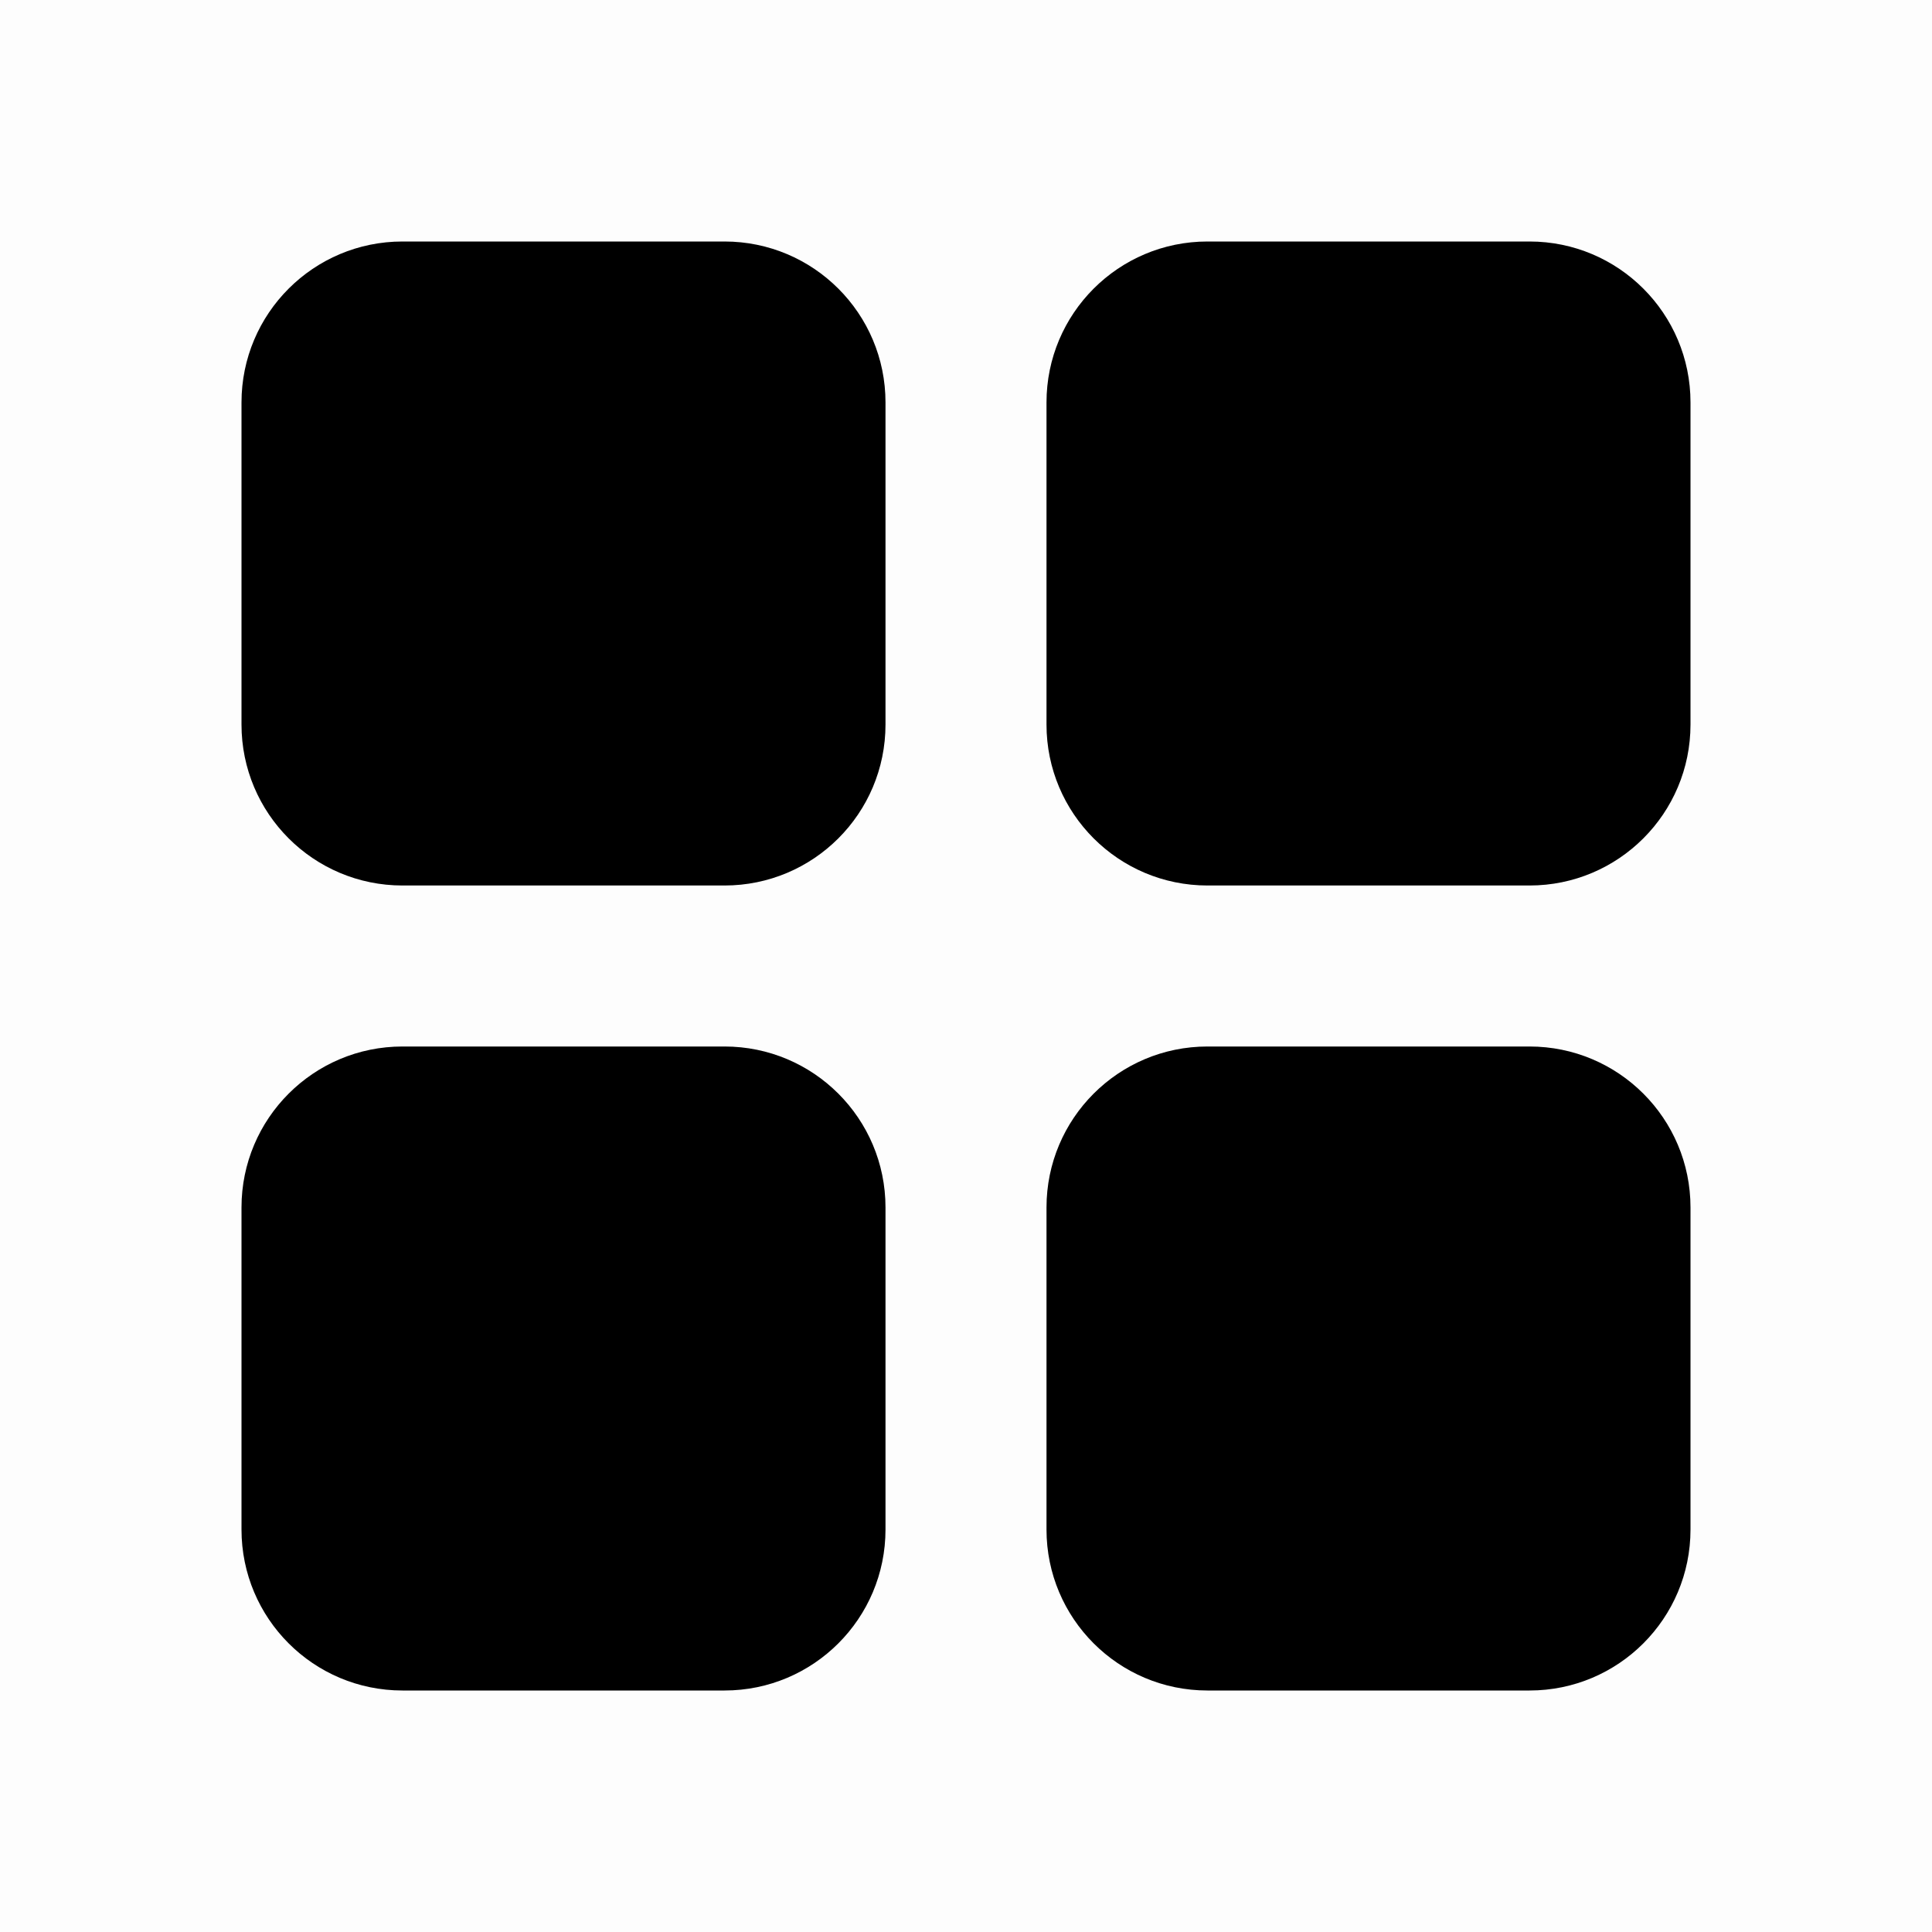
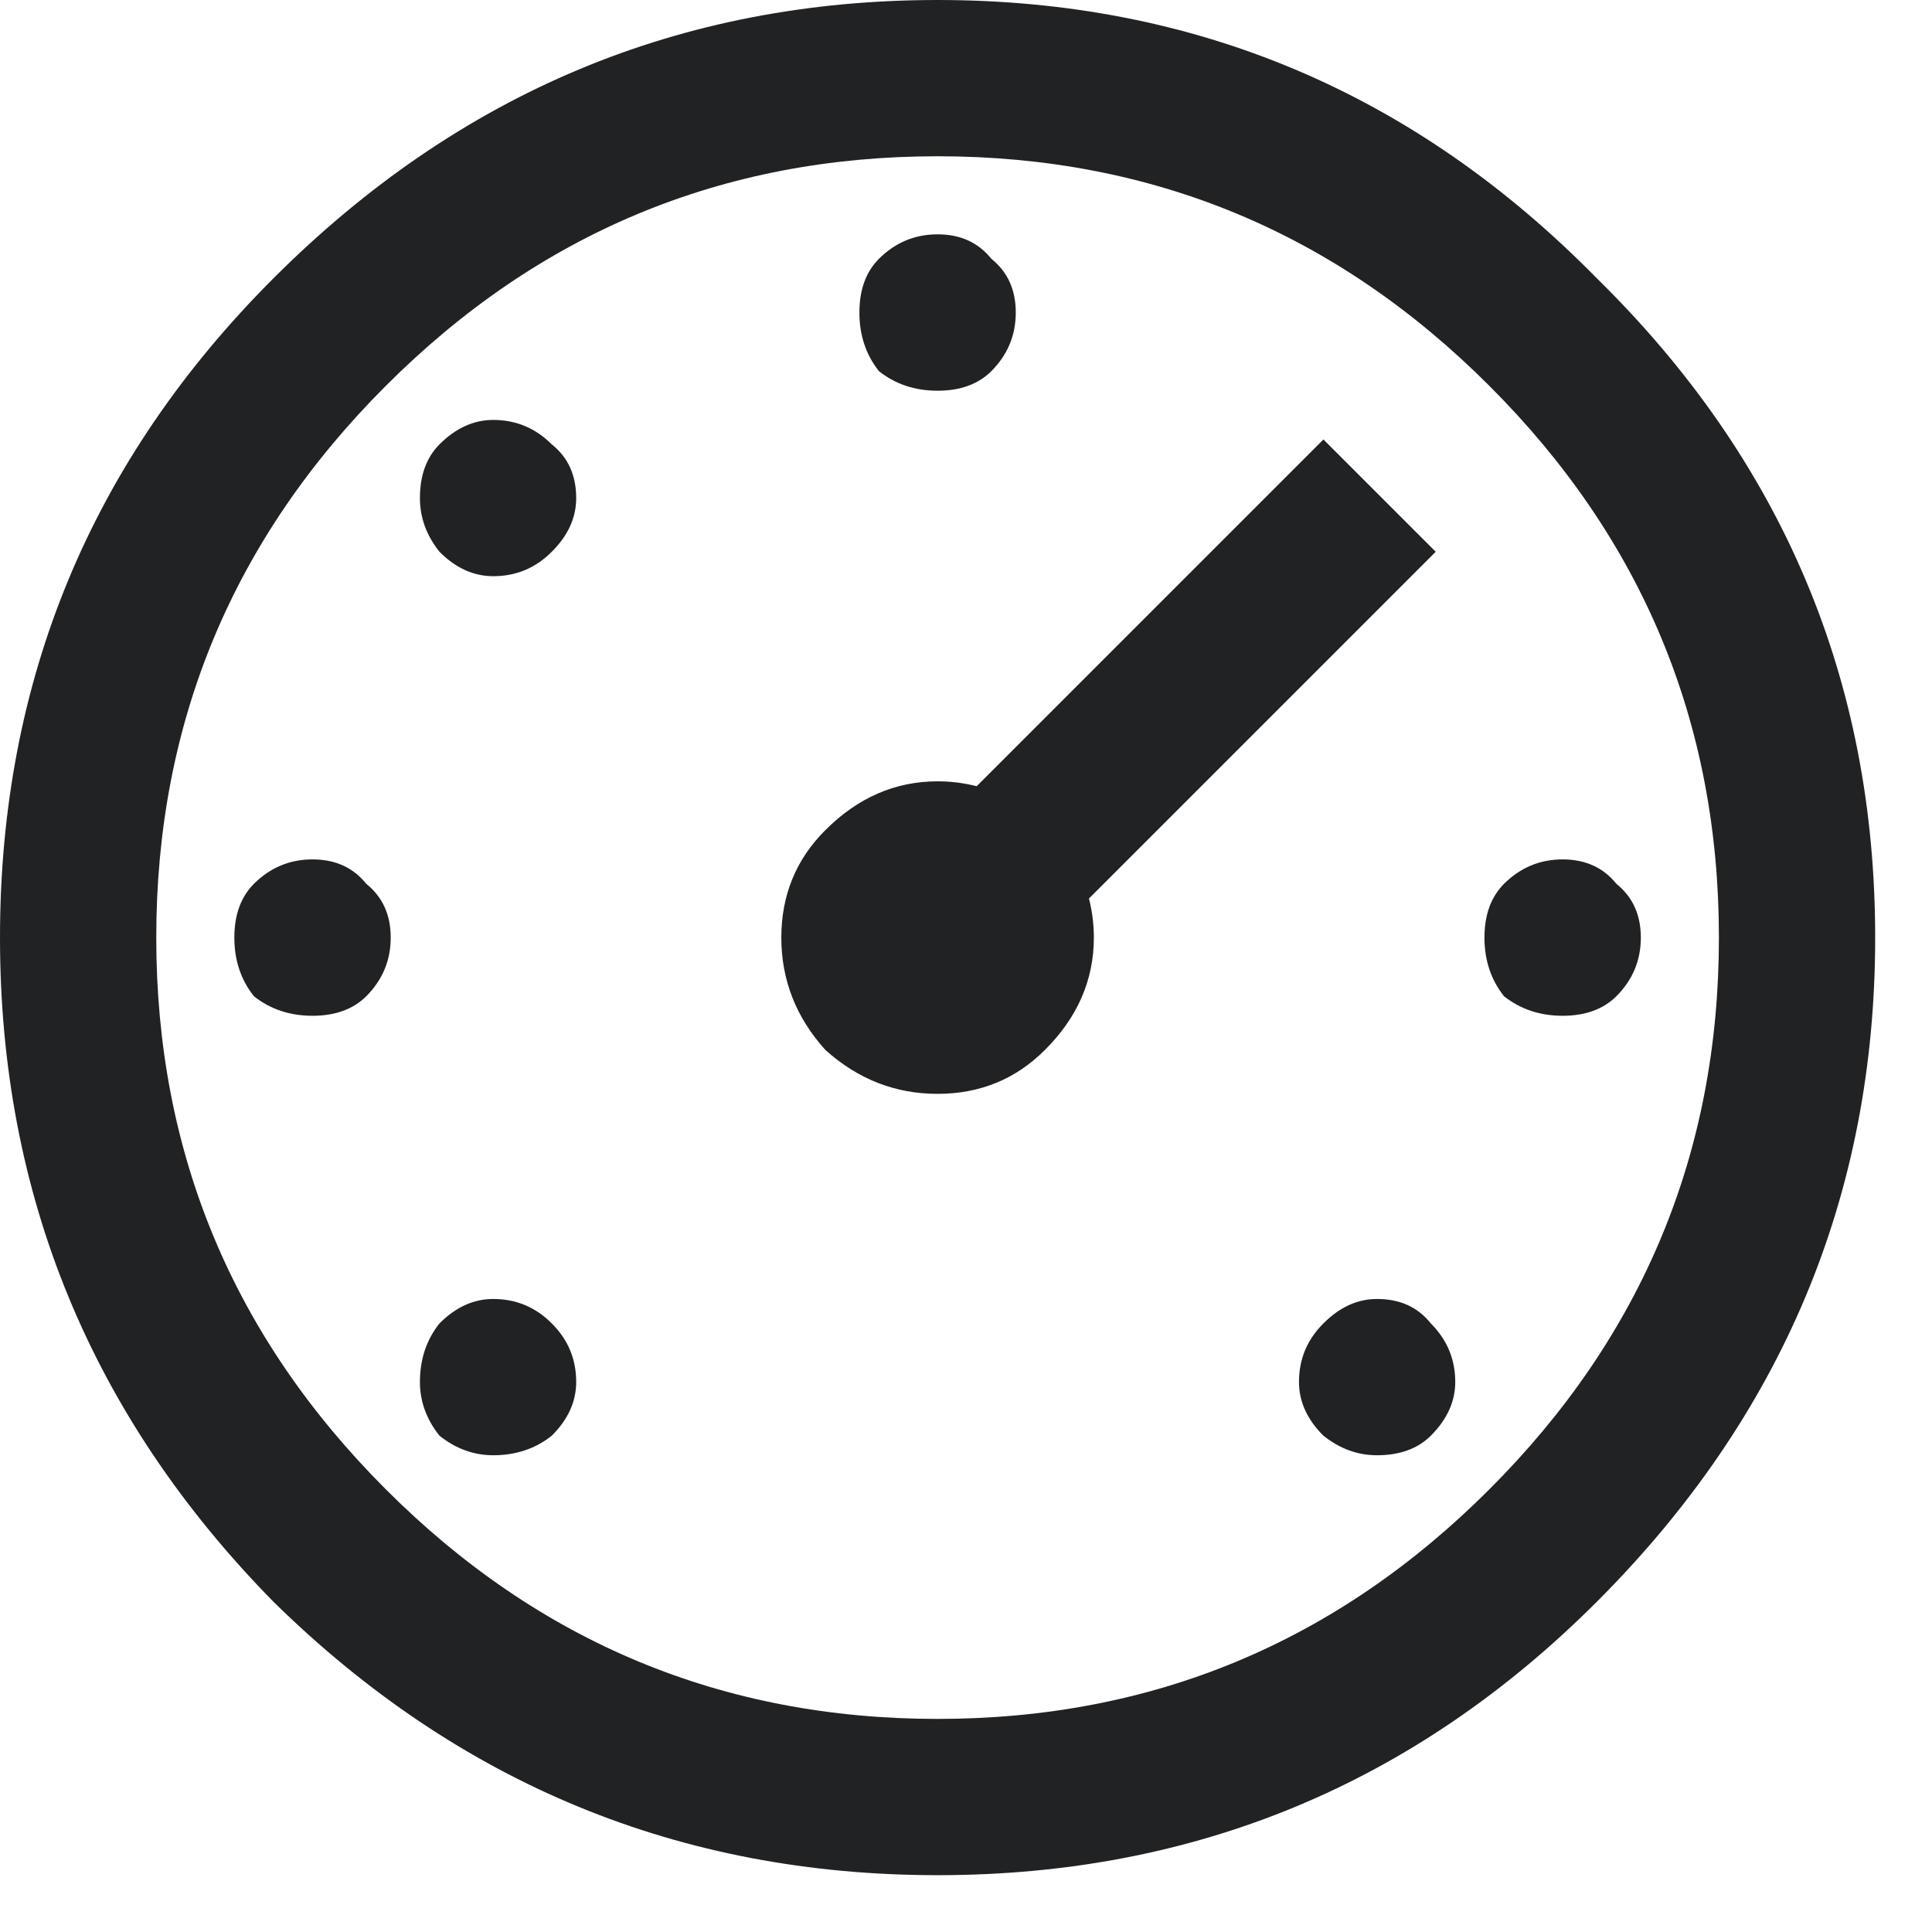
- <svg xmlns="http://www.w3.org/2000/svg" width="24" height="24" viewBox="0 0 24 24" fill="none">
-   <rect opacity="0.01" width="24" height="24" fill="black" />
-   <path d="M9 3H5C3.895 3 3 3.895 3 5V9C3 10.105 3.895 11 5 11H9C10.105 11 11 10.105 11 9V5C11 3.895 10.105 3 9 3Z" fill="black" />
-   <path d="M19 3H15C13.895 3 13 3.895 13 5V9C13 10.105 13.895 11 15 11H19C20.105 11 21 10.105 21 9V5C21 3.895 20.105 3 19 3Z" fill="black" />
-   <path d="M9 13H5C3.895 13 3 13.895 3 15V19C3 20.105 3.895 21 5 21H9C10.105 21 11 20.105 11 19V15C11 13.895 10.105 13 9 13Z" fill="black" />
-   <path d="M19 13H15C13.895 13 13 13.895 13 15V19C13 20.105 13.895 21 15 21H19C20.105 21 21 20.105 21 19V15C21 13.895 20.105 13 19 13Z" fill="black" />
+ <svg xmlns="http://www.w3.org/2000/svg" width="17" height="17" viewBox="0 0 17 17" fill="none">
+   <path d="M2.406 2.449C4.039 0.816 5.987 0 8.25 0C10.513 0 12.447 0.816 14.051 2.449C15.684 4.053 16.5 5.987 16.5 8.25C16.5 10.513 15.684 12.461 14.051 14.094C12.447 15.698 10.513 16.5 8.25 16.5C5.987 16.5 4.039 15.698 2.406 14.094C0.802 12.461 0 10.513 0 8.25C0 5.987 0.802 4.053 2.406 2.449ZM13.105 3.395C11.759 2.048 10.141 1.375 8.25 1.375C6.359 1.375 4.741 2.048 3.395 3.395C2.048 4.741 1.375 6.359 1.375 8.25C1.375 10.141 2.048 11.759 3.395 13.105C4.741 14.452 6.359 15.125 8.25 15.125C10.141 15.125 11.759 14.452 13.105 13.105C14.452 11.759 15.125 10.141 15.125 8.25C15.125 6.359 14.452 4.741 13.105 3.395ZM7.734 2.277C7.878 2.134 8.049 2.062 8.25 2.062C8.451 2.062 8.608 2.134 8.723 2.277C8.866 2.392 8.938 2.549 8.938 2.75C8.938 2.951 8.866 3.122 8.723 3.266C8.608 3.38 8.451 3.438 8.25 3.438C8.049 3.438 7.878 3.38 7.734 3.266C7.62 3.122 7.562 2.951 7.562 2.75C7.562 2.549 7.62 2.392 7.734 2.277ZM3.867 3.91C4.01 3.767 4.168 3.695 4.34 3.695C4.54 3.695 4.712 3.767 4.855 3.91C4.999 4.025 5.07 4.182 5.07 4.383C5.07 4.555 4.999 4.712 4.855 4.855C4.712 4.999 4.54 5.07 4.34 5.07C4.168 5.07 4.01 4.999 3.867 4.855C3.753 4.712 3.695 4.555 3.695 4.383C3.695 4.182 3.753 4.025 3.867 3.91ZM11.645 3.867L12.633 4.855L9.582 7.906C9.611 8.021 9.625 8.135 9.625 8.25C9.625 8.622 9.482 8.952 9.195 9.238C8.938 9.496 8.622 9.625 8.25 9.625C7.878 9.625 7.548 9.496 7.262 9.238C7.004 8.952 6.875 8.622 6.875 8.25C6.875 7.878 7.004 7.562 7.262 7.305C7.548 7.018 7.878 6.875 8.25 6.875C8.365 6.875 8.479 6.889 8.594 6.918L11.645 3.867ZM2.234 7.777C2.378 7.634 2.549 7.562 2.75 7.562C2.951 7.562 3.108 7.634 3.223 7.777C3.366 7.892 3.438 8.049 3.438 8.25C3.438 8.451 3.366 8.622 3.223 8.766C3.108 8.88 2.951 8.938 2.75 8.938C2.549 8.938 2.378 8.88 2.234 8.766C2.12 8.622 2.062 8.451 2.062 8.25C2.062 8.049 2.12 7.892 2.234 7.777ZM13.234 7.777C13.378 7.634 13.55 7.562 13.75 7.562C13.95 7.562 14.108 7.634 14.223 7.777C14.366 7.892 14.438 8.049 14.438 8.25C14.438 8.451 14.366 8.622 14.223 8.766C14.108 8.88 13.95 8.938 13.75 8.938C13.55 8.938 13.378 8.88 13.234 8.766C13.12 8.622 13.062 8.451 13.062 8.25C13.062 8.049 13.12 7.892 13.234 7.777ZM3.867 11.645C4.01 11.501 4.168 11.43 4.34 11.43C4.54 11.43 4.712 11.501 4.855 11.645C4.999 11.788 5.07 11.96 5.07 12.16C5.07 12.332 4.999 12.49 4.855 12.633C4.712 12.747 4.54 12.805 4.34 12.805C4.168 12.805 4.01 12.747 3.867 12.633C3.753 12.49 3.695 12.332 3.695 12.16C3.695 11.96 3.753 11.788 3.867 11.645ZM11.645 11.645C11.788 11.501 11.945 11.43 12.117 11.43C12.318 11.43 12.475 11.501 12.59 11.645C12.733 11.788 12.805 11.96 12.805 12.16C12.805 12.332 12.733 12.49 12.59 12.633C12.475 12.747 12.318 12.805 12.117 12.805C11.945 12.805 11.788 12.747 11.645 12.633C11.501 12.49 11.43 12.332 11.43 12.16C11.43 11.96 11.501 11.788 11.645 11.645Z" fill="#202224" />
</svg>
